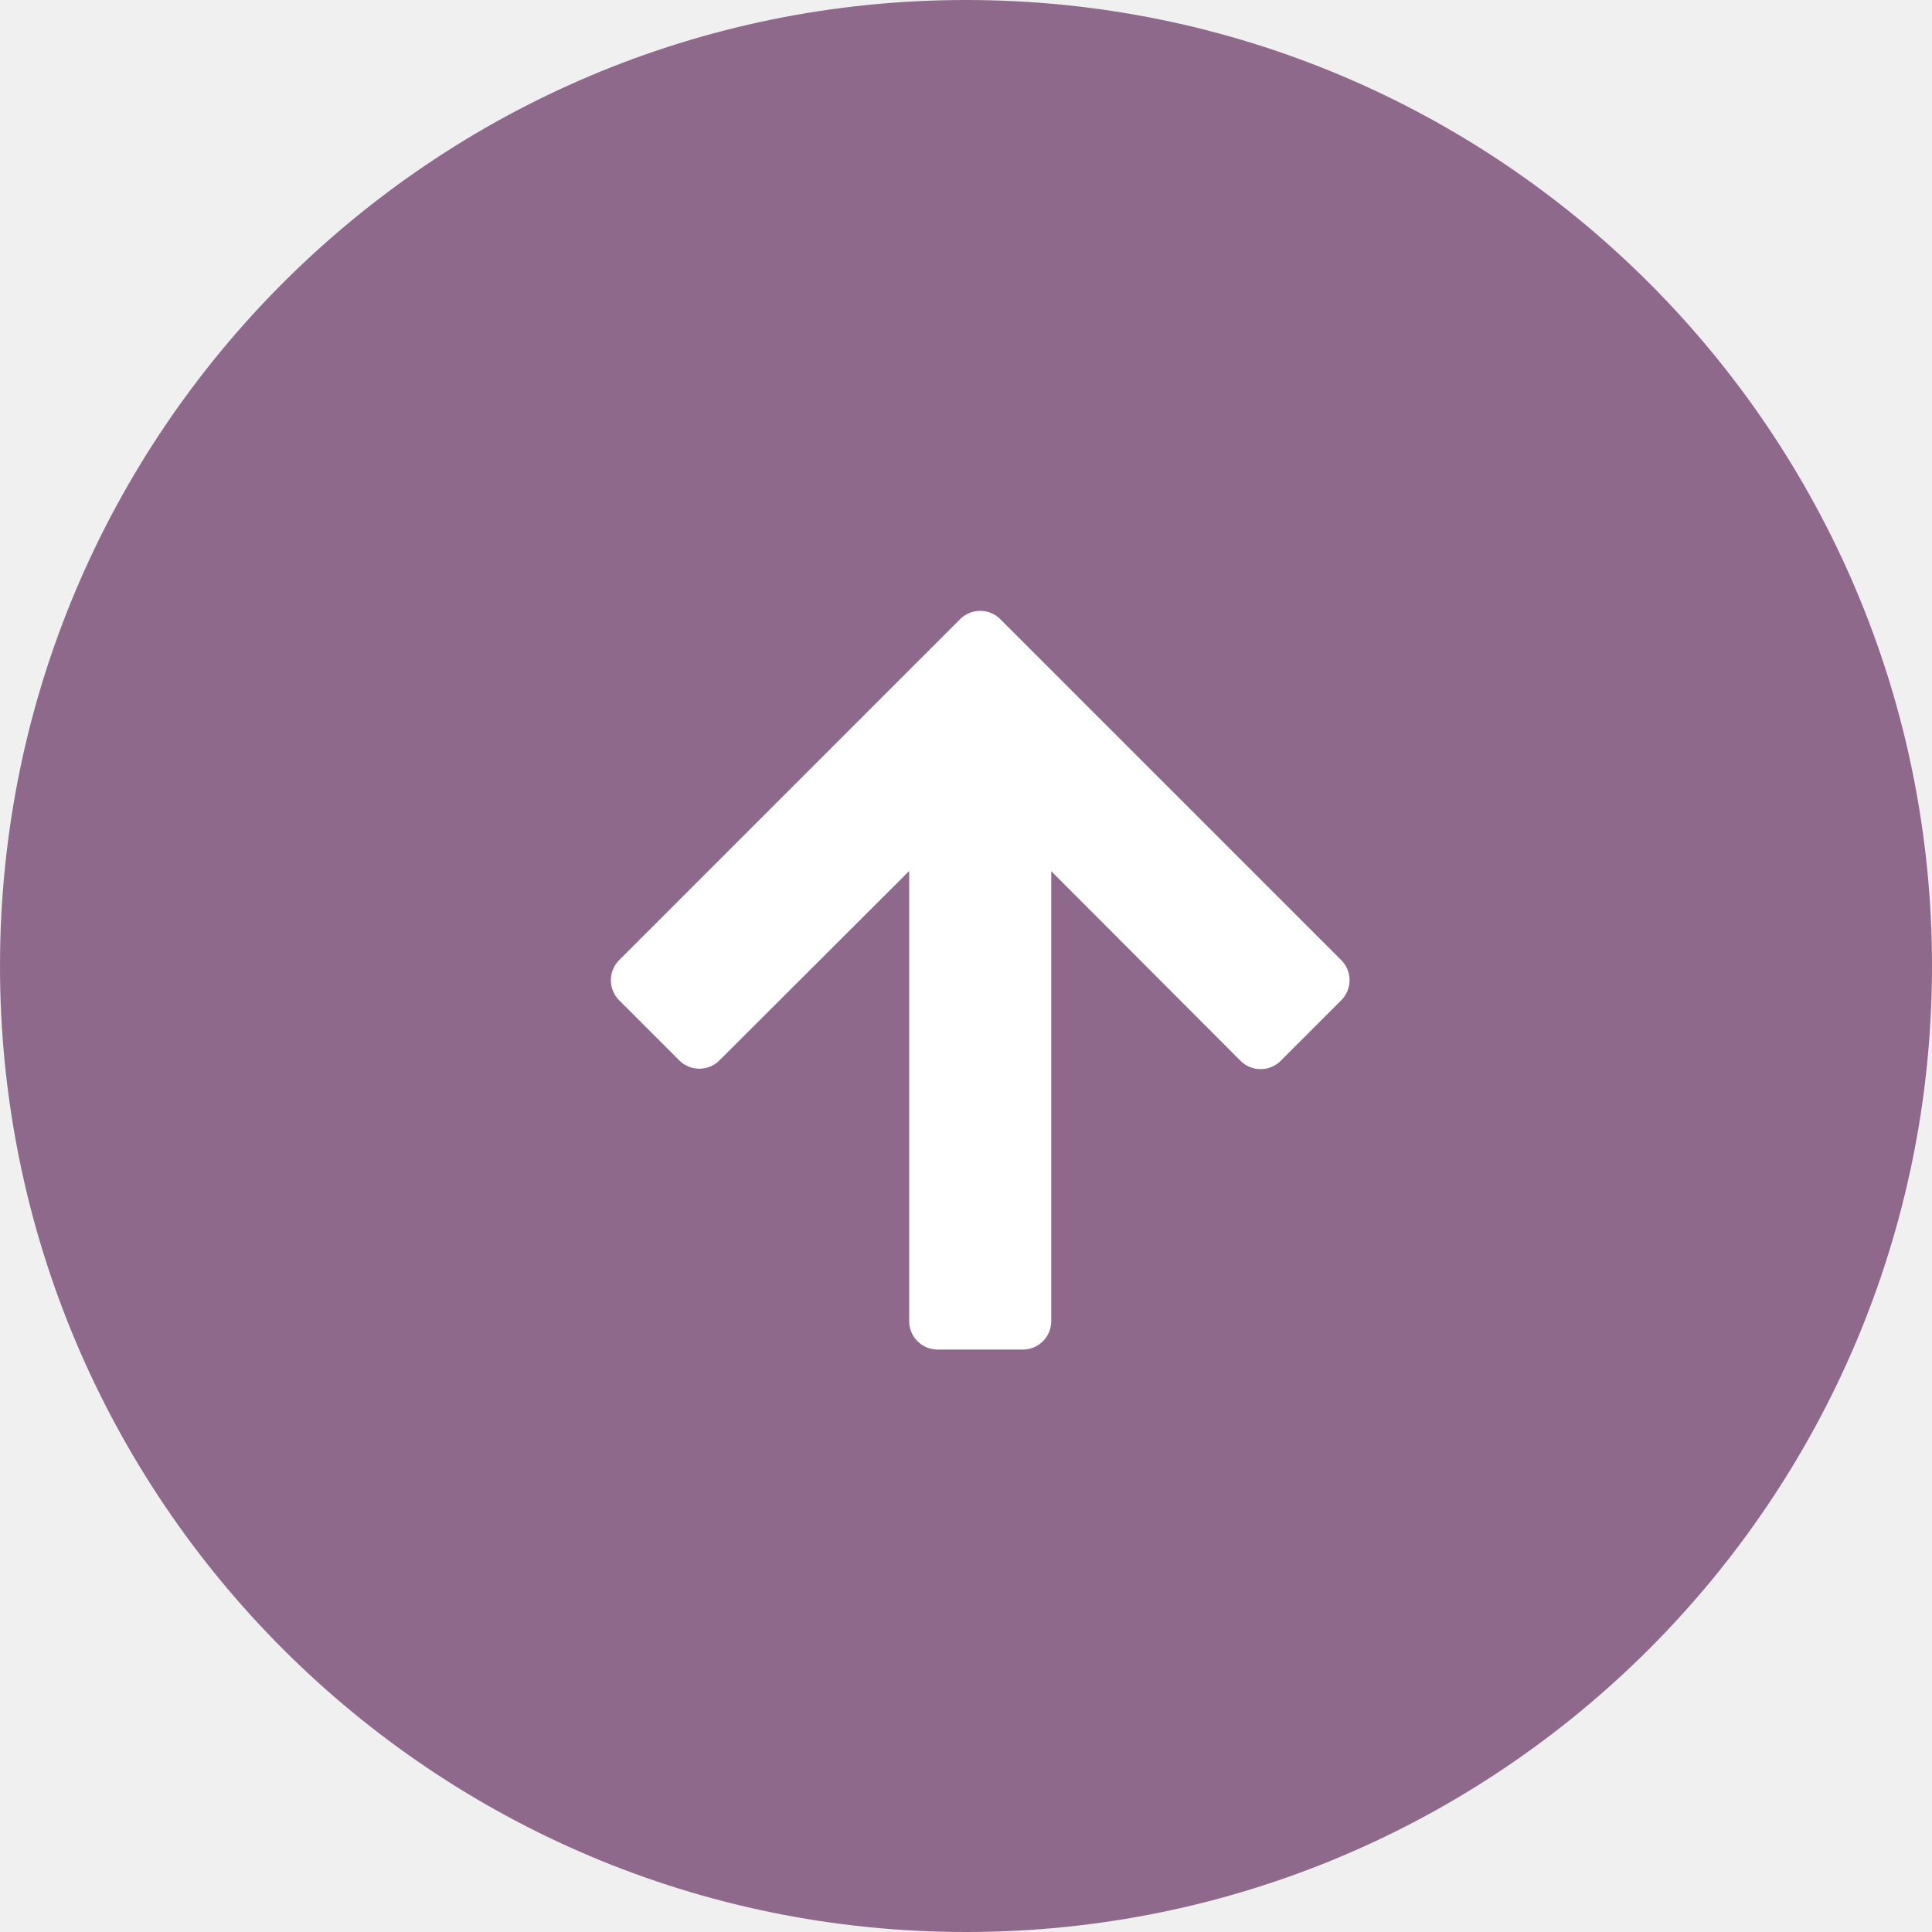
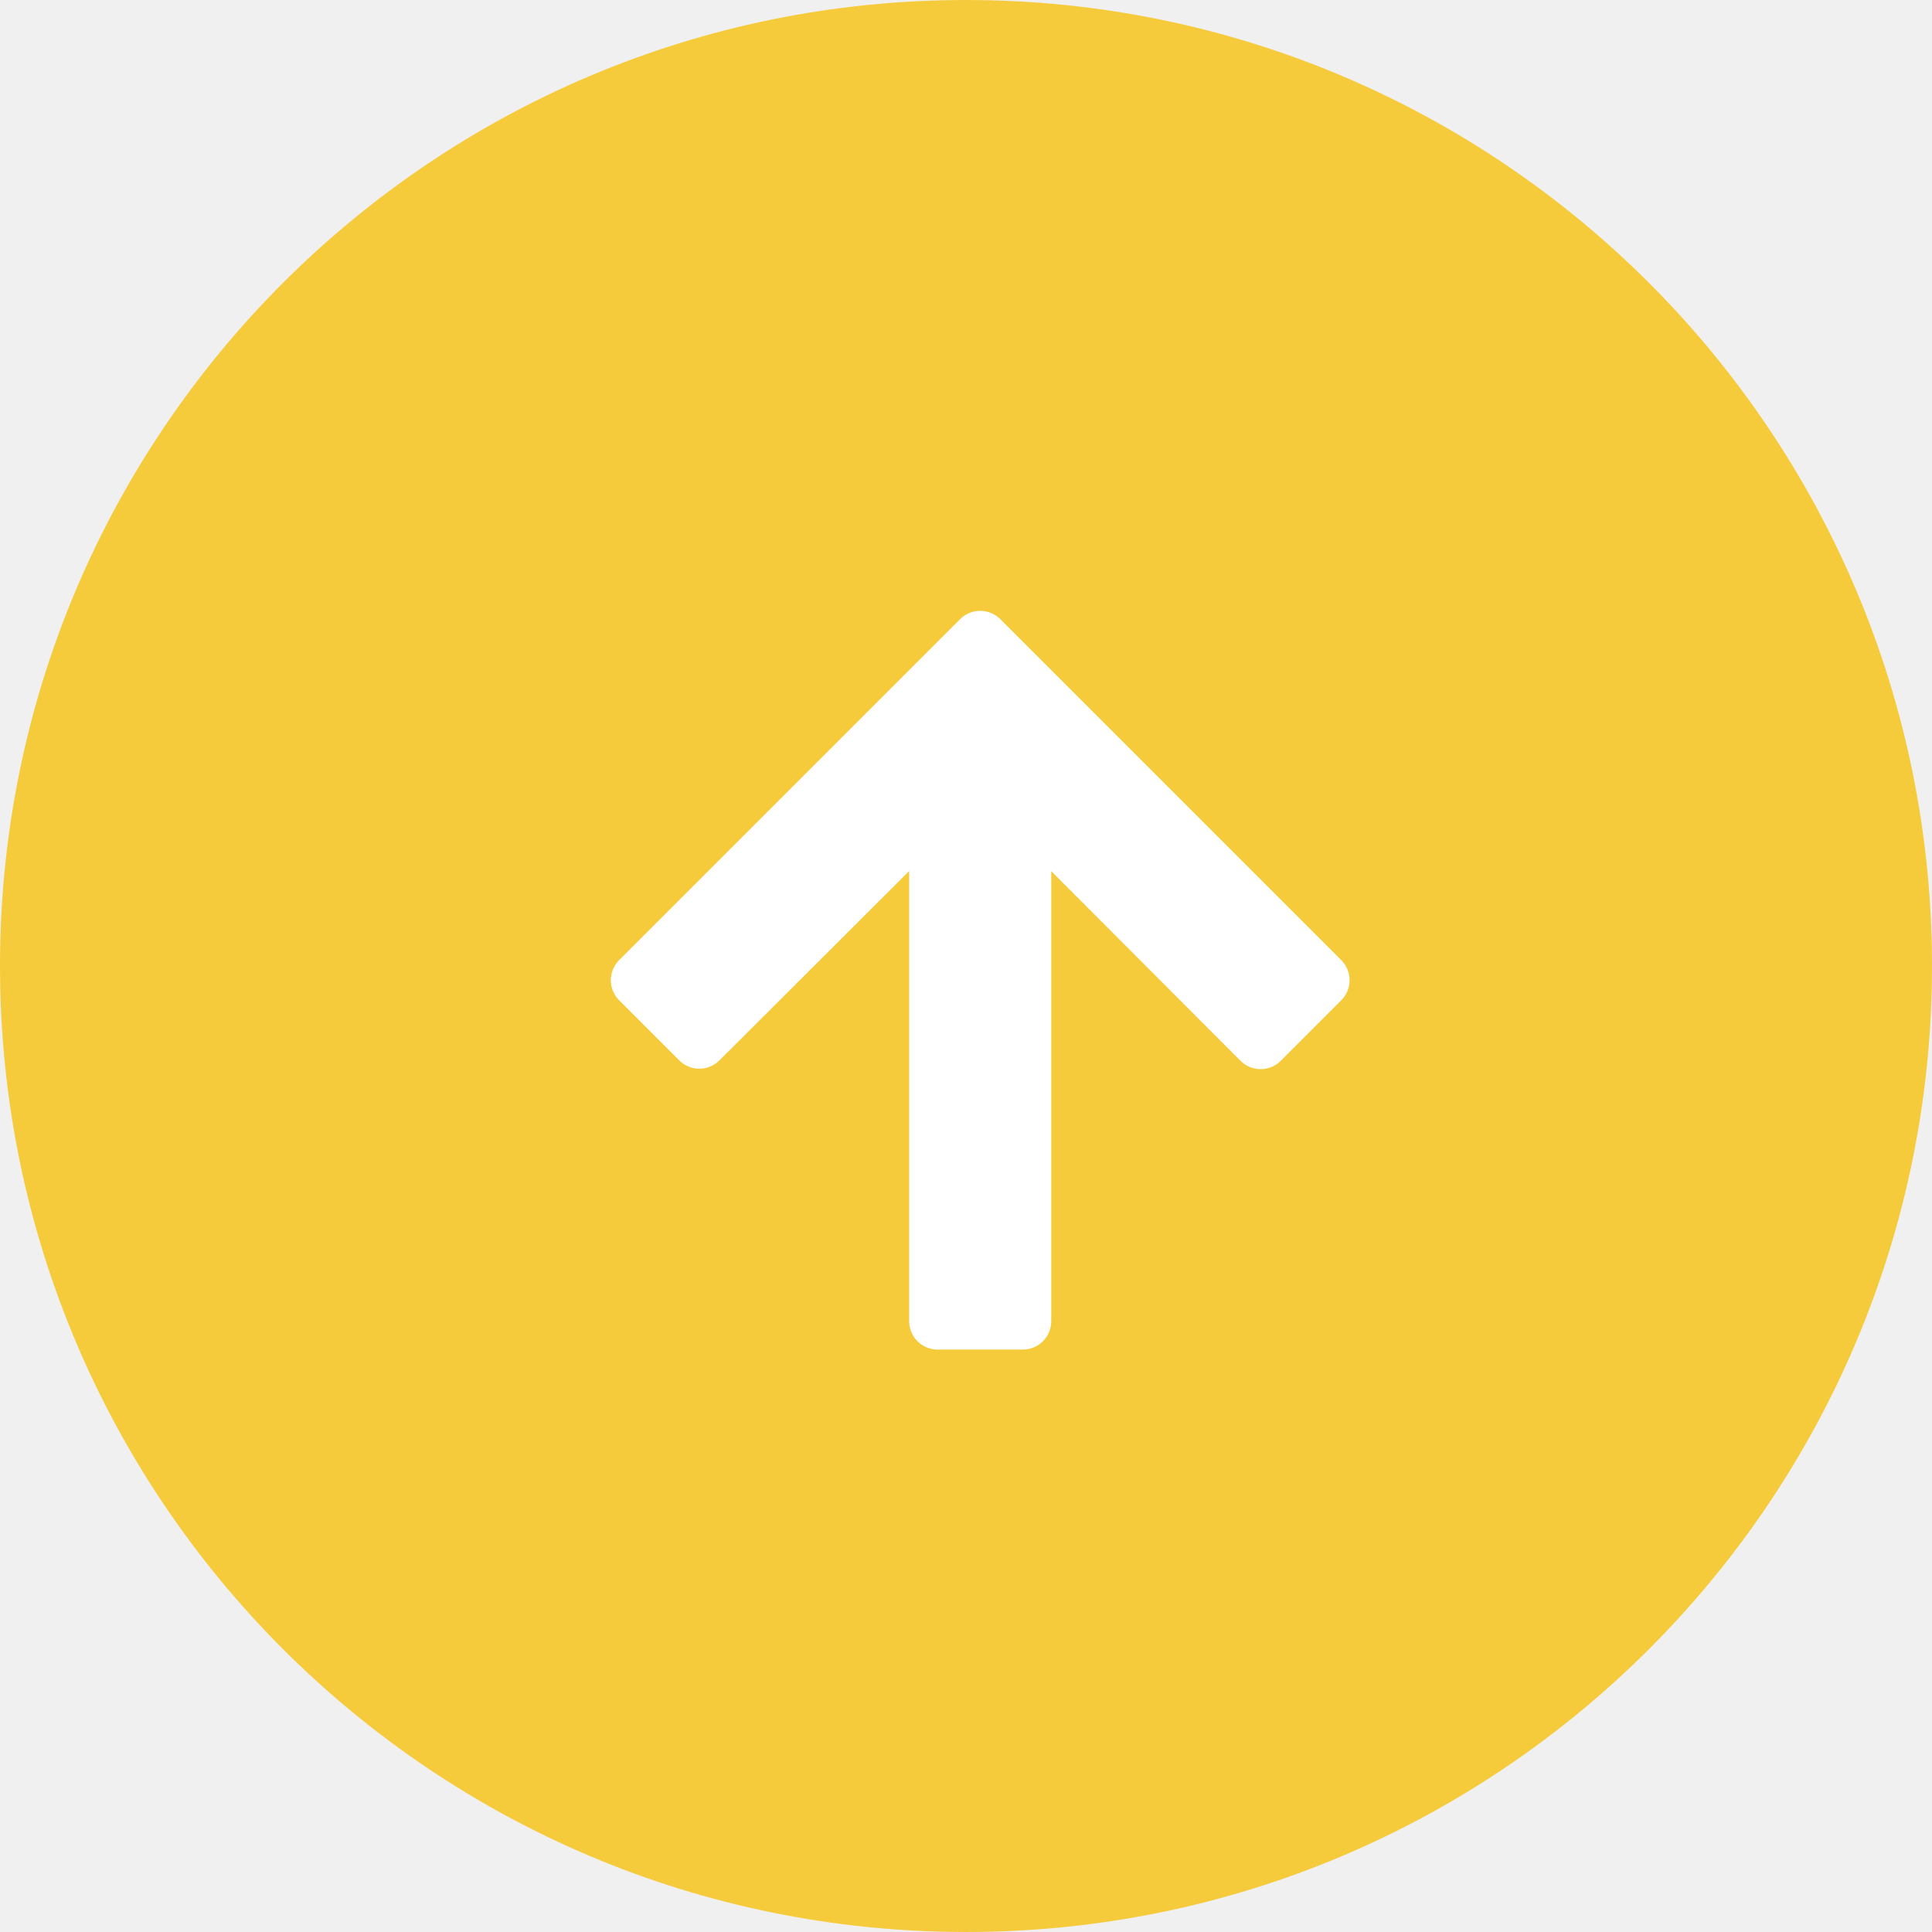
<svg xmlns="http://www.w3.org/2000/svg" width="68" height="68" viewBox="0 0 68 68">
  <g id="Group_53" data-name="Group 53" transform="translate(-315 -558)">
-     <circle id="Ellipse_5" data-name="Ellipse 5" cx="34" cy="34" r="34" transform="translate(315 558)" fill="rgba(85,24,79,0.62)" />
+     <circle id="Ellipse_5" data-name="Ellipse 5" cx="34" cy="34" r="34" transform="translate(315 558)" fill="#f5cb3c" />
    <path id="Icon_material-arrow-upward" data-name="Icon material-arrow-upward" d="M6,18l2.115,2.115,8.385-8.37V30h3V11.745l8.37,8.385L30,18,18,6Z" transform="translate(331.5 574.5)" fill="#fff" stroke="#fff" stroke-linecap="round" stroke-linejoin="round" stroke-width="2" />
  </g>
</svg>
